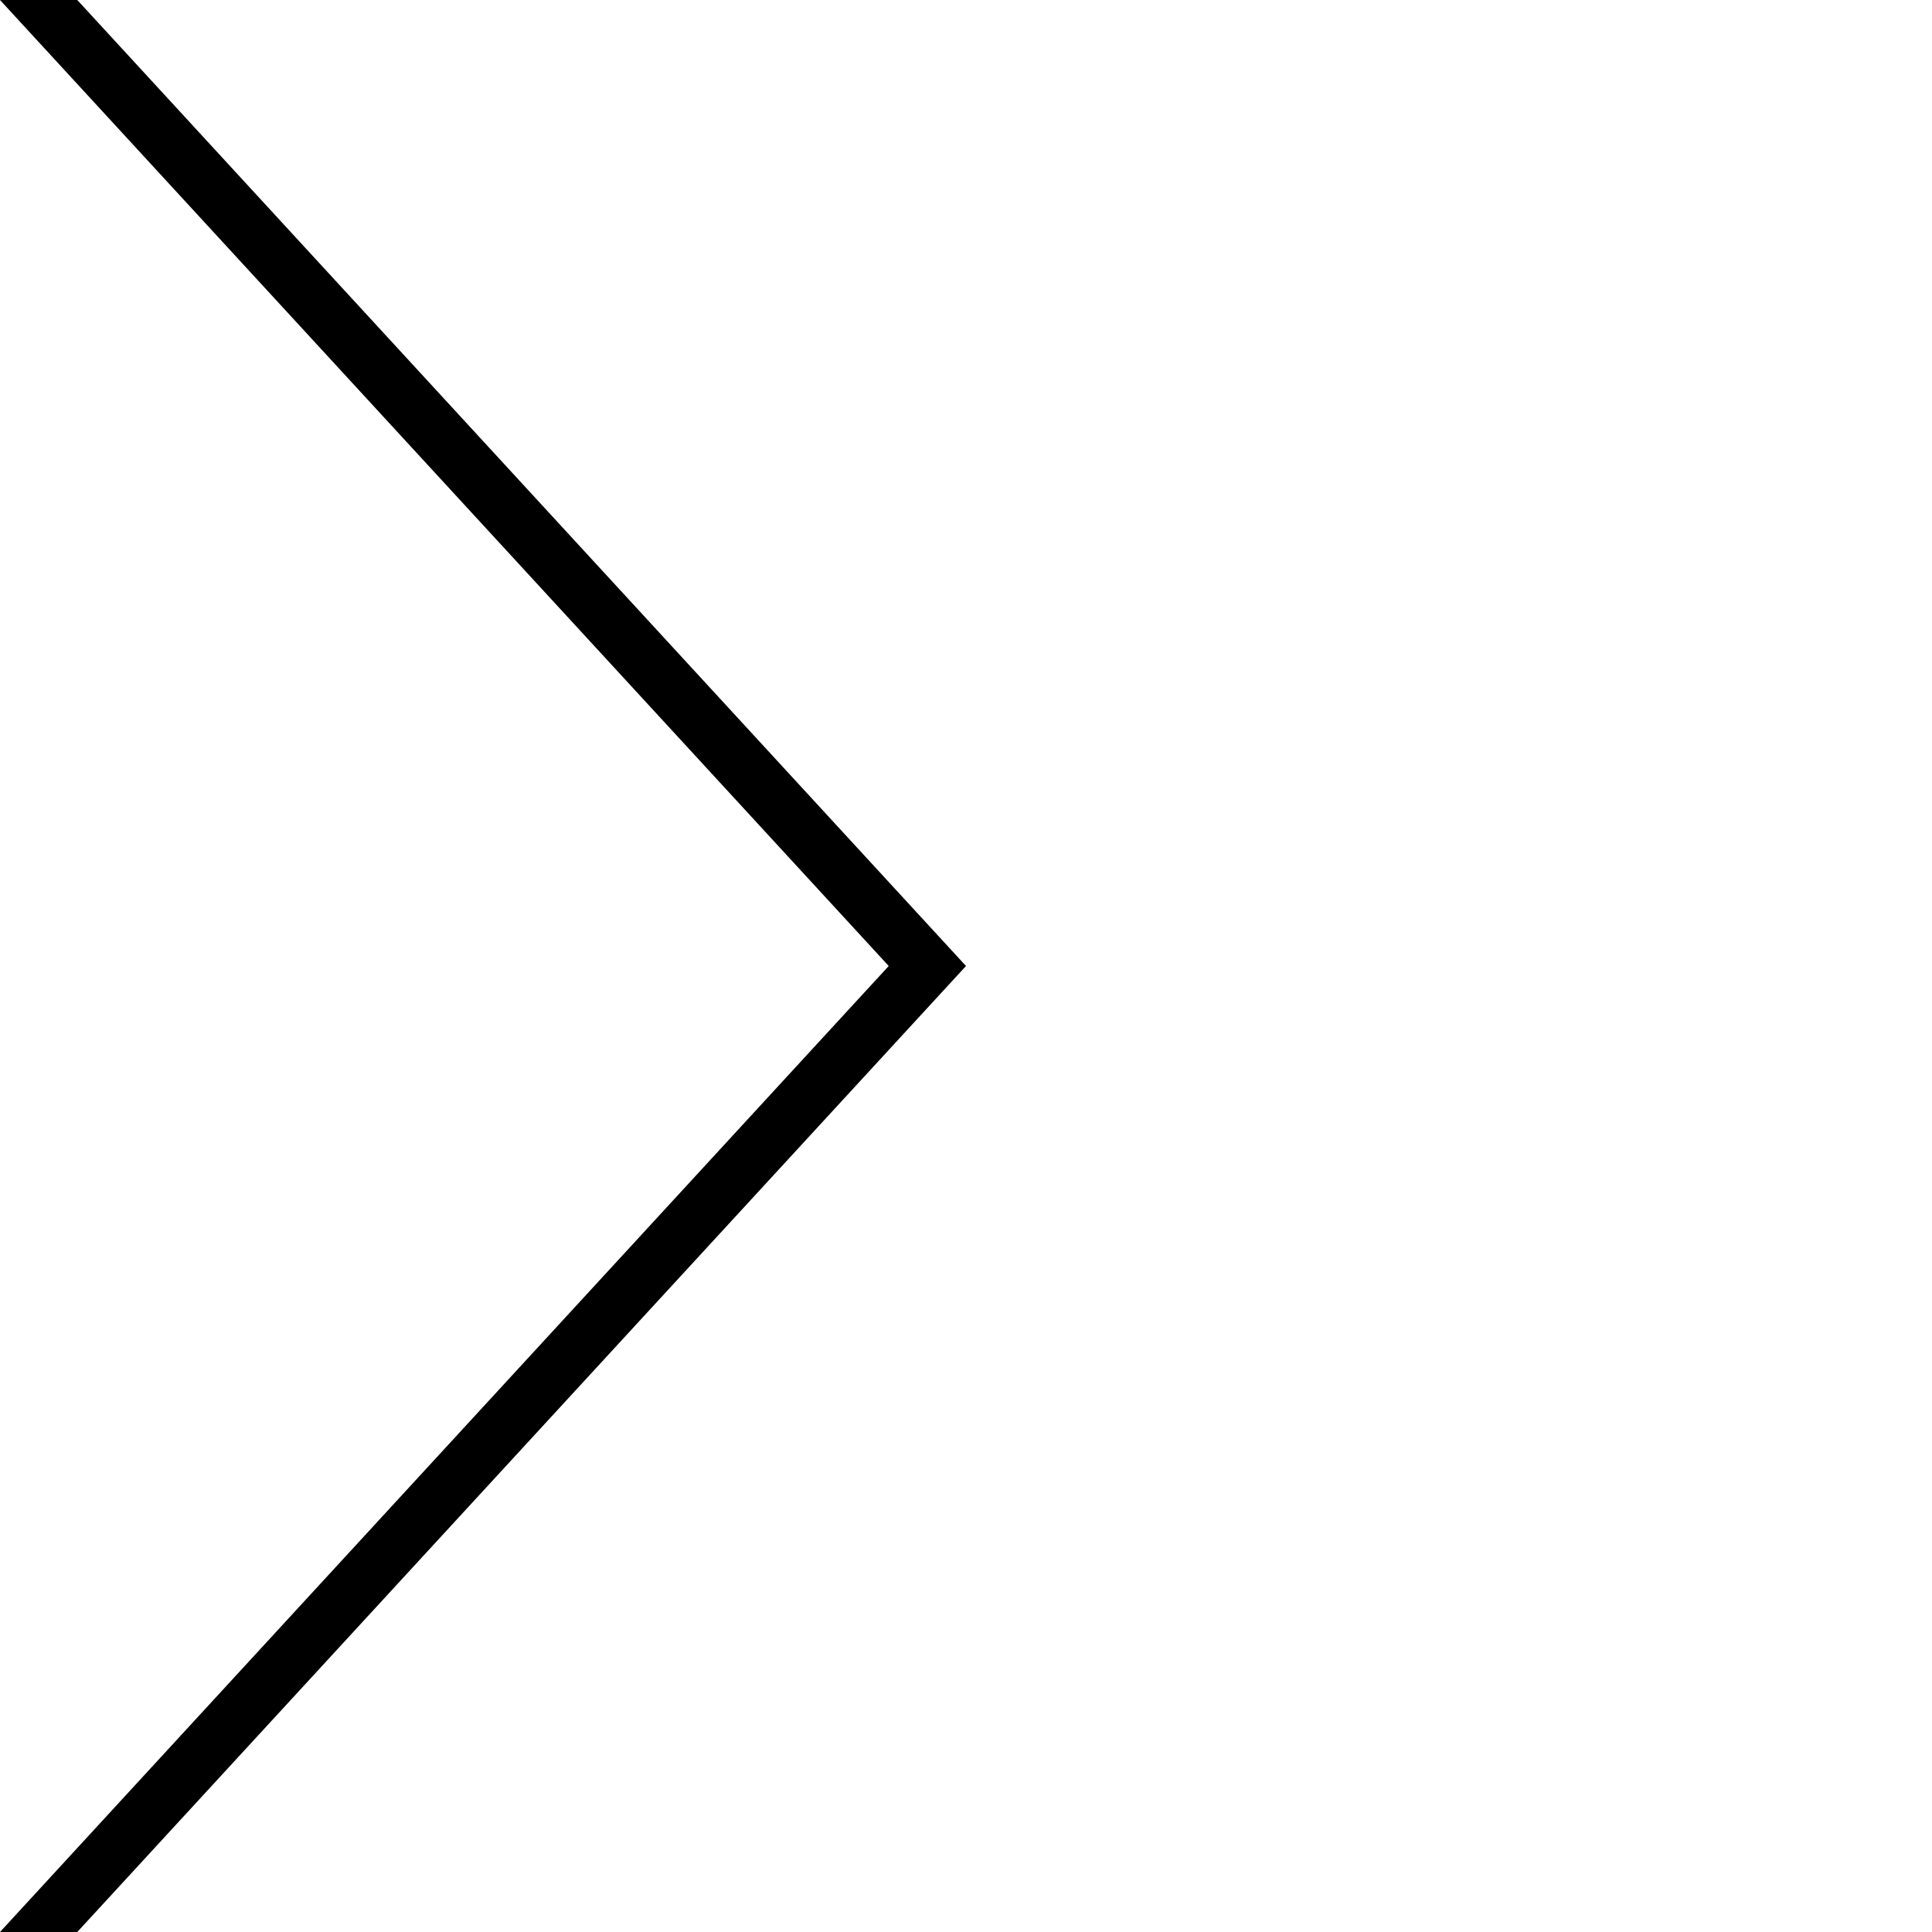
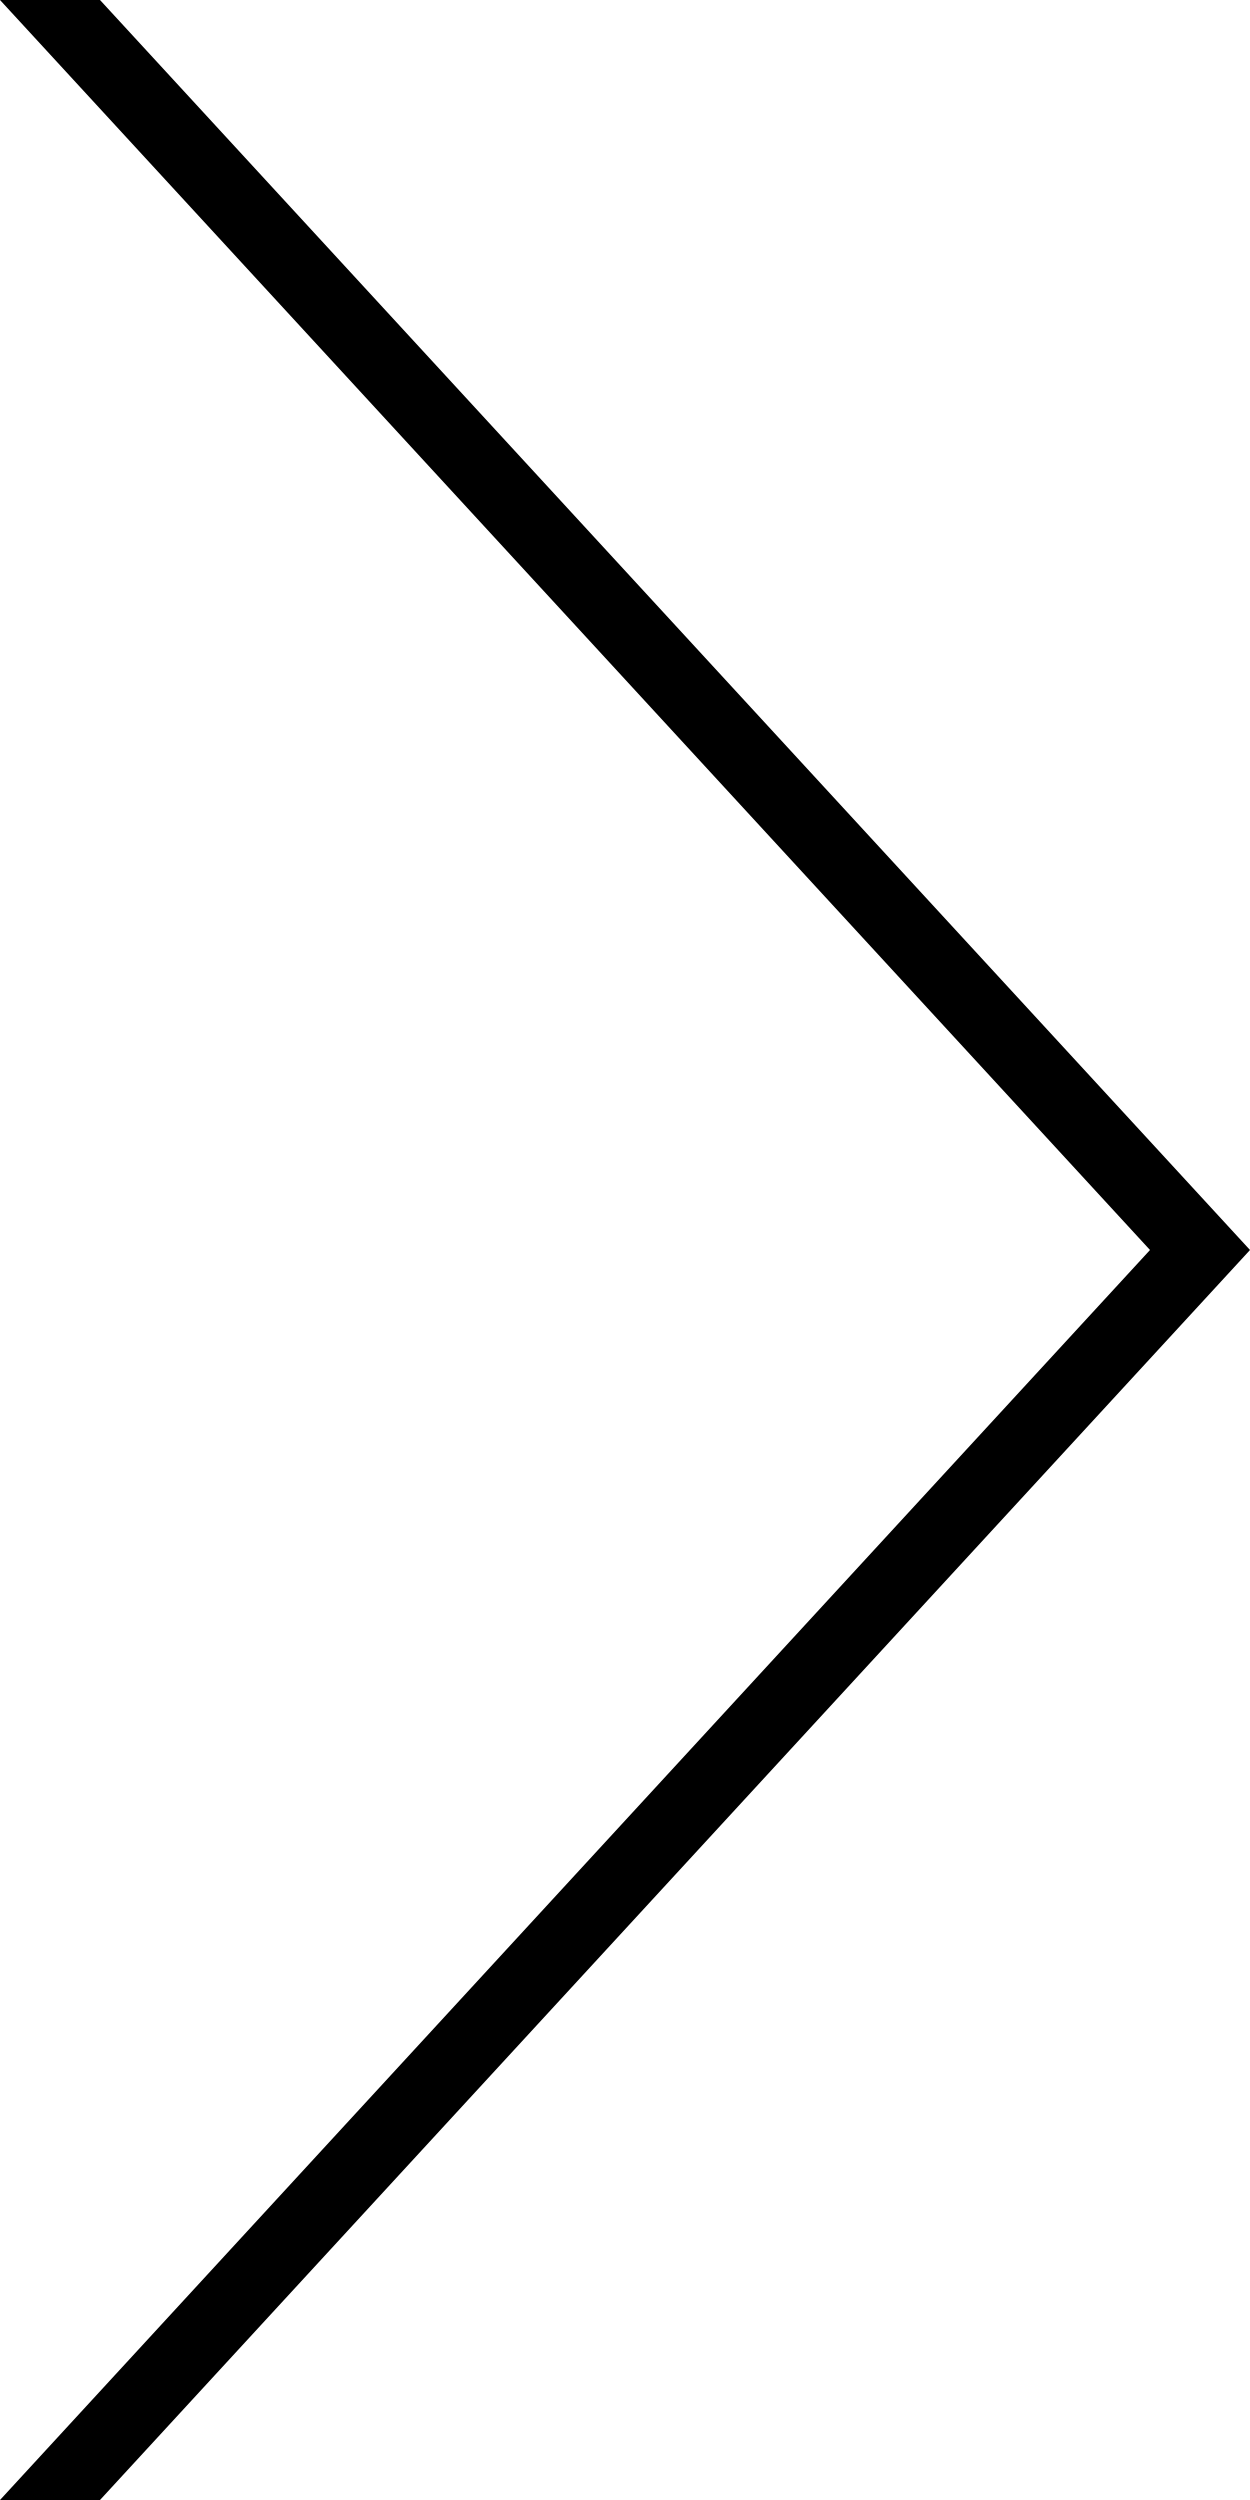
- <svg xmlns="http://www.w3.org/2000/svg" width="1000" height="1000" viewBox="0 0 1000 1000" version="1.1" id="svg8">
+ <svg xmlns="http://www.w3.org/2000/svg" width="500" height="1000" viewBox="0 0 500 1000" version="1.1" id="svg8">
  <defs id="defs2" />
  <g id="layer1" transform="translate(0,-32.41669)">
    <path style="color:#000000;font-style:normal;font-variant:normal;font-weight:normal;font-stretch:normal;font-size:medium;line-height:normal;font-family:sans-serif;font-variant-ligatures:normal;font-variant-position:normal;font-variant-caps:normal;font-variant-numeric:normal;font-variant-alternates:normal;font-feature-settings:normal;text-indent:0;text-align:start;text-decoration:none;text-decoration-line:none;text-decoration-style:solid;text-decoration-color:#000000;letter-spacing:normal;word-spacing:normal;text-transform:none;writing-mode:lr-tb;direction:ltr;text-orientation:mixed;dominant-baseline:auto;baseline-shift:baseline;text-anchor:start;white-space:normal;shape-padding:0;clip-rule:nonzero;display:inline;overflow:visible;visibility:visible;opacity:1;isolation:auto;mix-blend-mode:normal;color-interpolation:sRGB;color-interpolation-filters:linearRGB;solid-color:#000000;solid-opacity:1;vector-effect:none;fill:#000000;fill-opacity:1;fill-rule:nonzero;stroke:none;stroke-width:1px;stroke-linecap:butt;stroke-linejoin:miter;stroke-miterlimit:4;stroke-dasharray:none;stroke-dashoffset:0;stroke-opacity:1;color-rendering:auto;image-rendering:auto;shape-rendering:auto;text-rendering:auto;enable-background:accumulate" d="M 40,32.417 H 0 L 460,532.417 0,1032.417 H 40 L 500,532.417 Z" id="path5200" />
  </g>
</svg>
